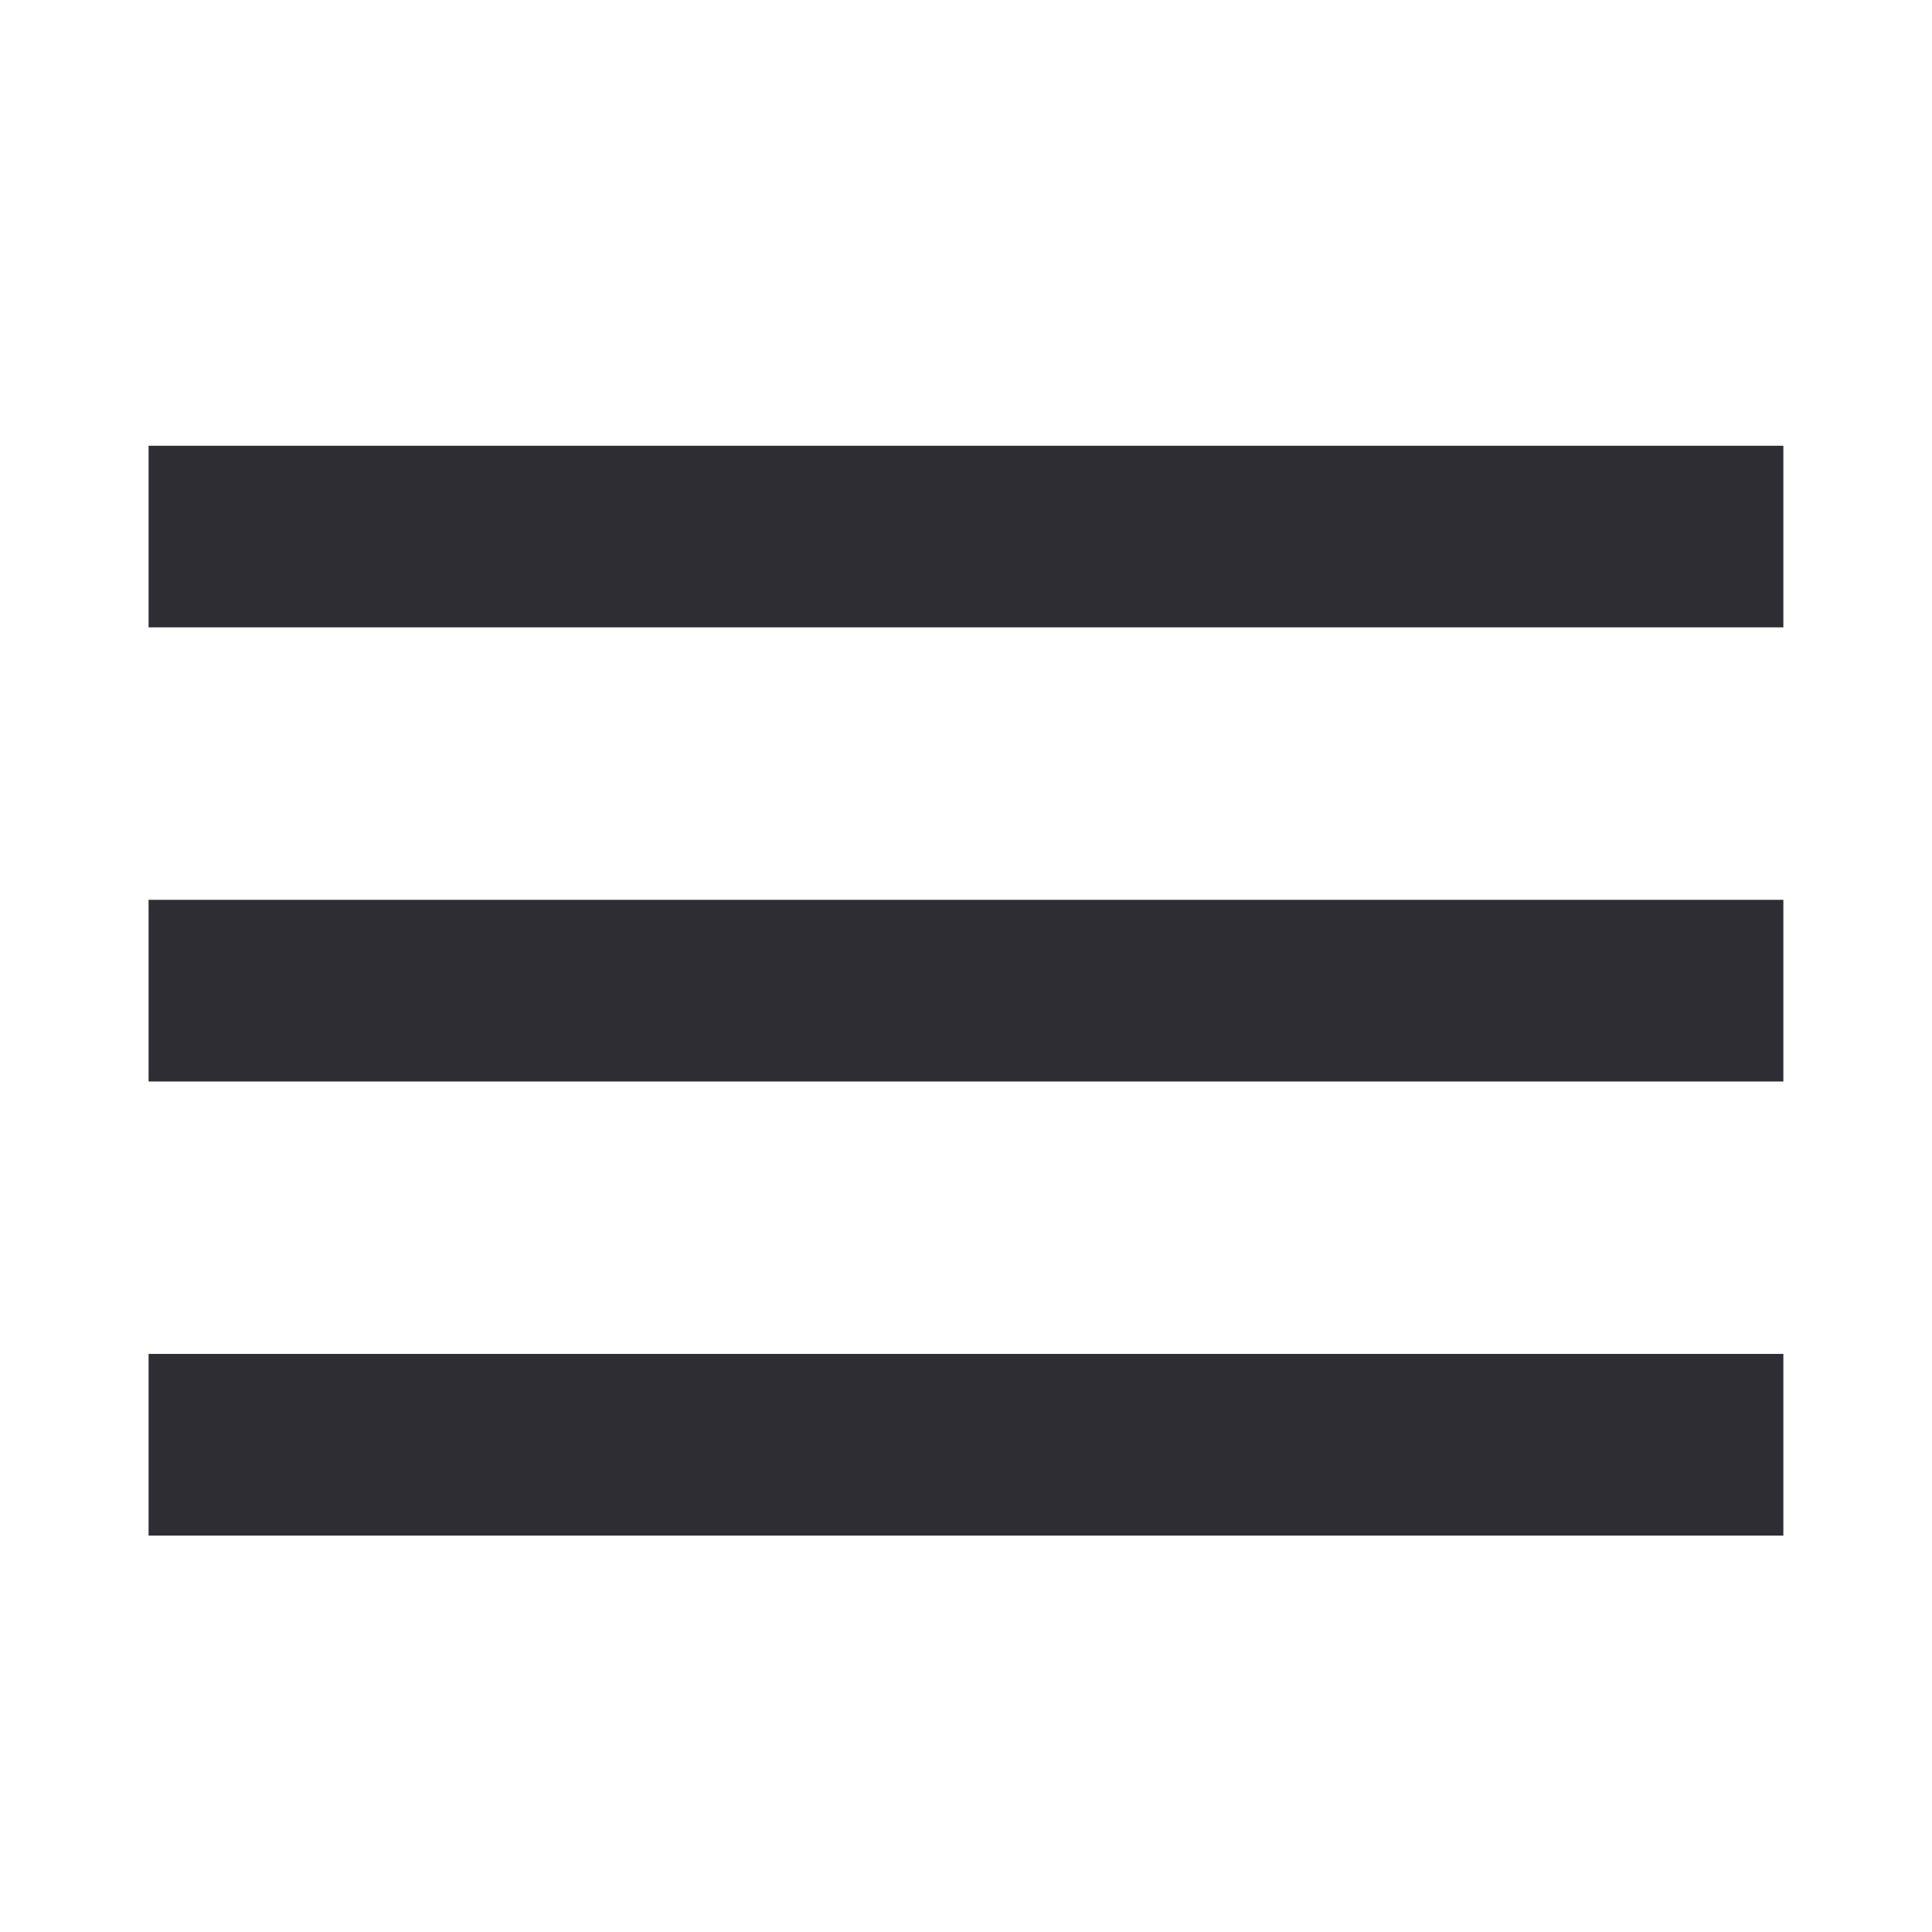
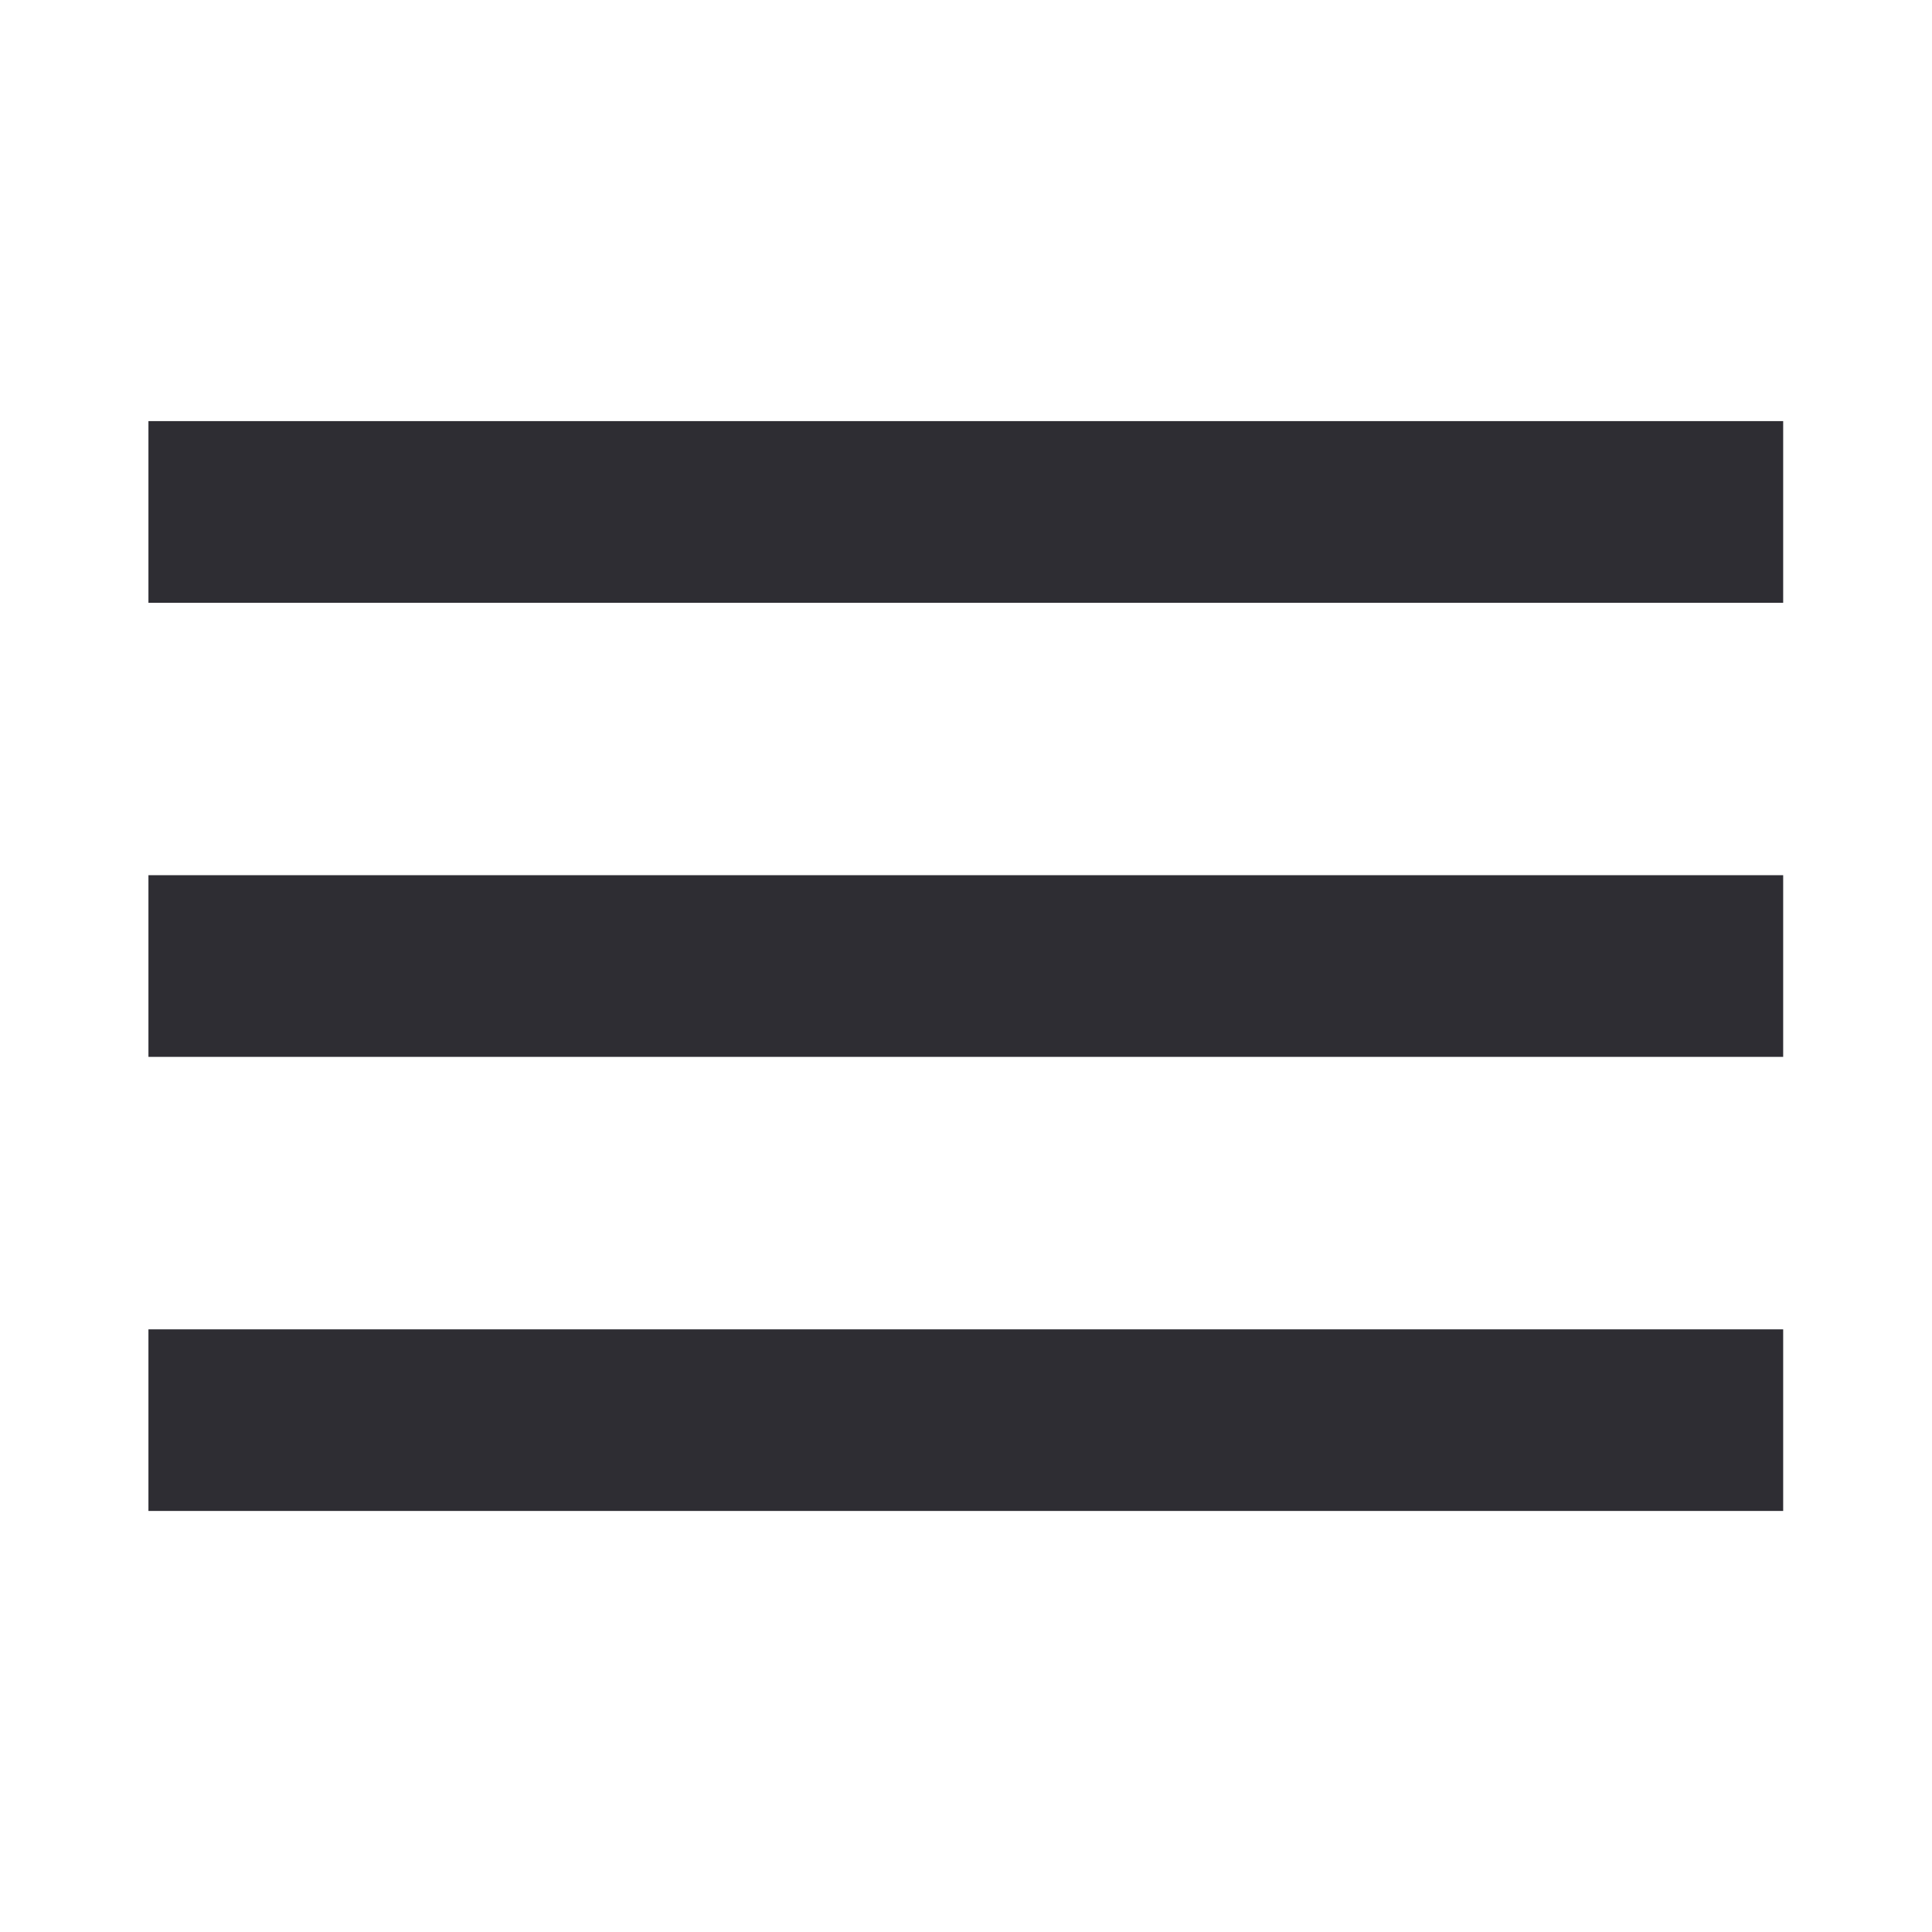
- <svg xmlns="http://www.w3.org/2000/svg" width="32" height="32" viewBox="0 0 32 32" fill="none">
-   <path d="M2.461 25.434H29.538V22.425H2.461V25.434ZM2.461 17.913H29.538V14.904H2.461V17.913ZM2.461 7.383V10.391H29.538V7.383H2.461Z" fill="#2E2D33" />
+ <svg xmlns="http://www.w3.org/2000/svg" width="30" height="30" viewBox="0 0 30 30" fill="none">
+   <path d="M2.305 23.462H27.689V20.642H2.305V23.462ZM2.305 16.411H27.689V13.59H2.305V16.411ZM2.305 6.539V9.36H27.689V6.539H2.305Z" fill="#2E2D33" />
</svg>
